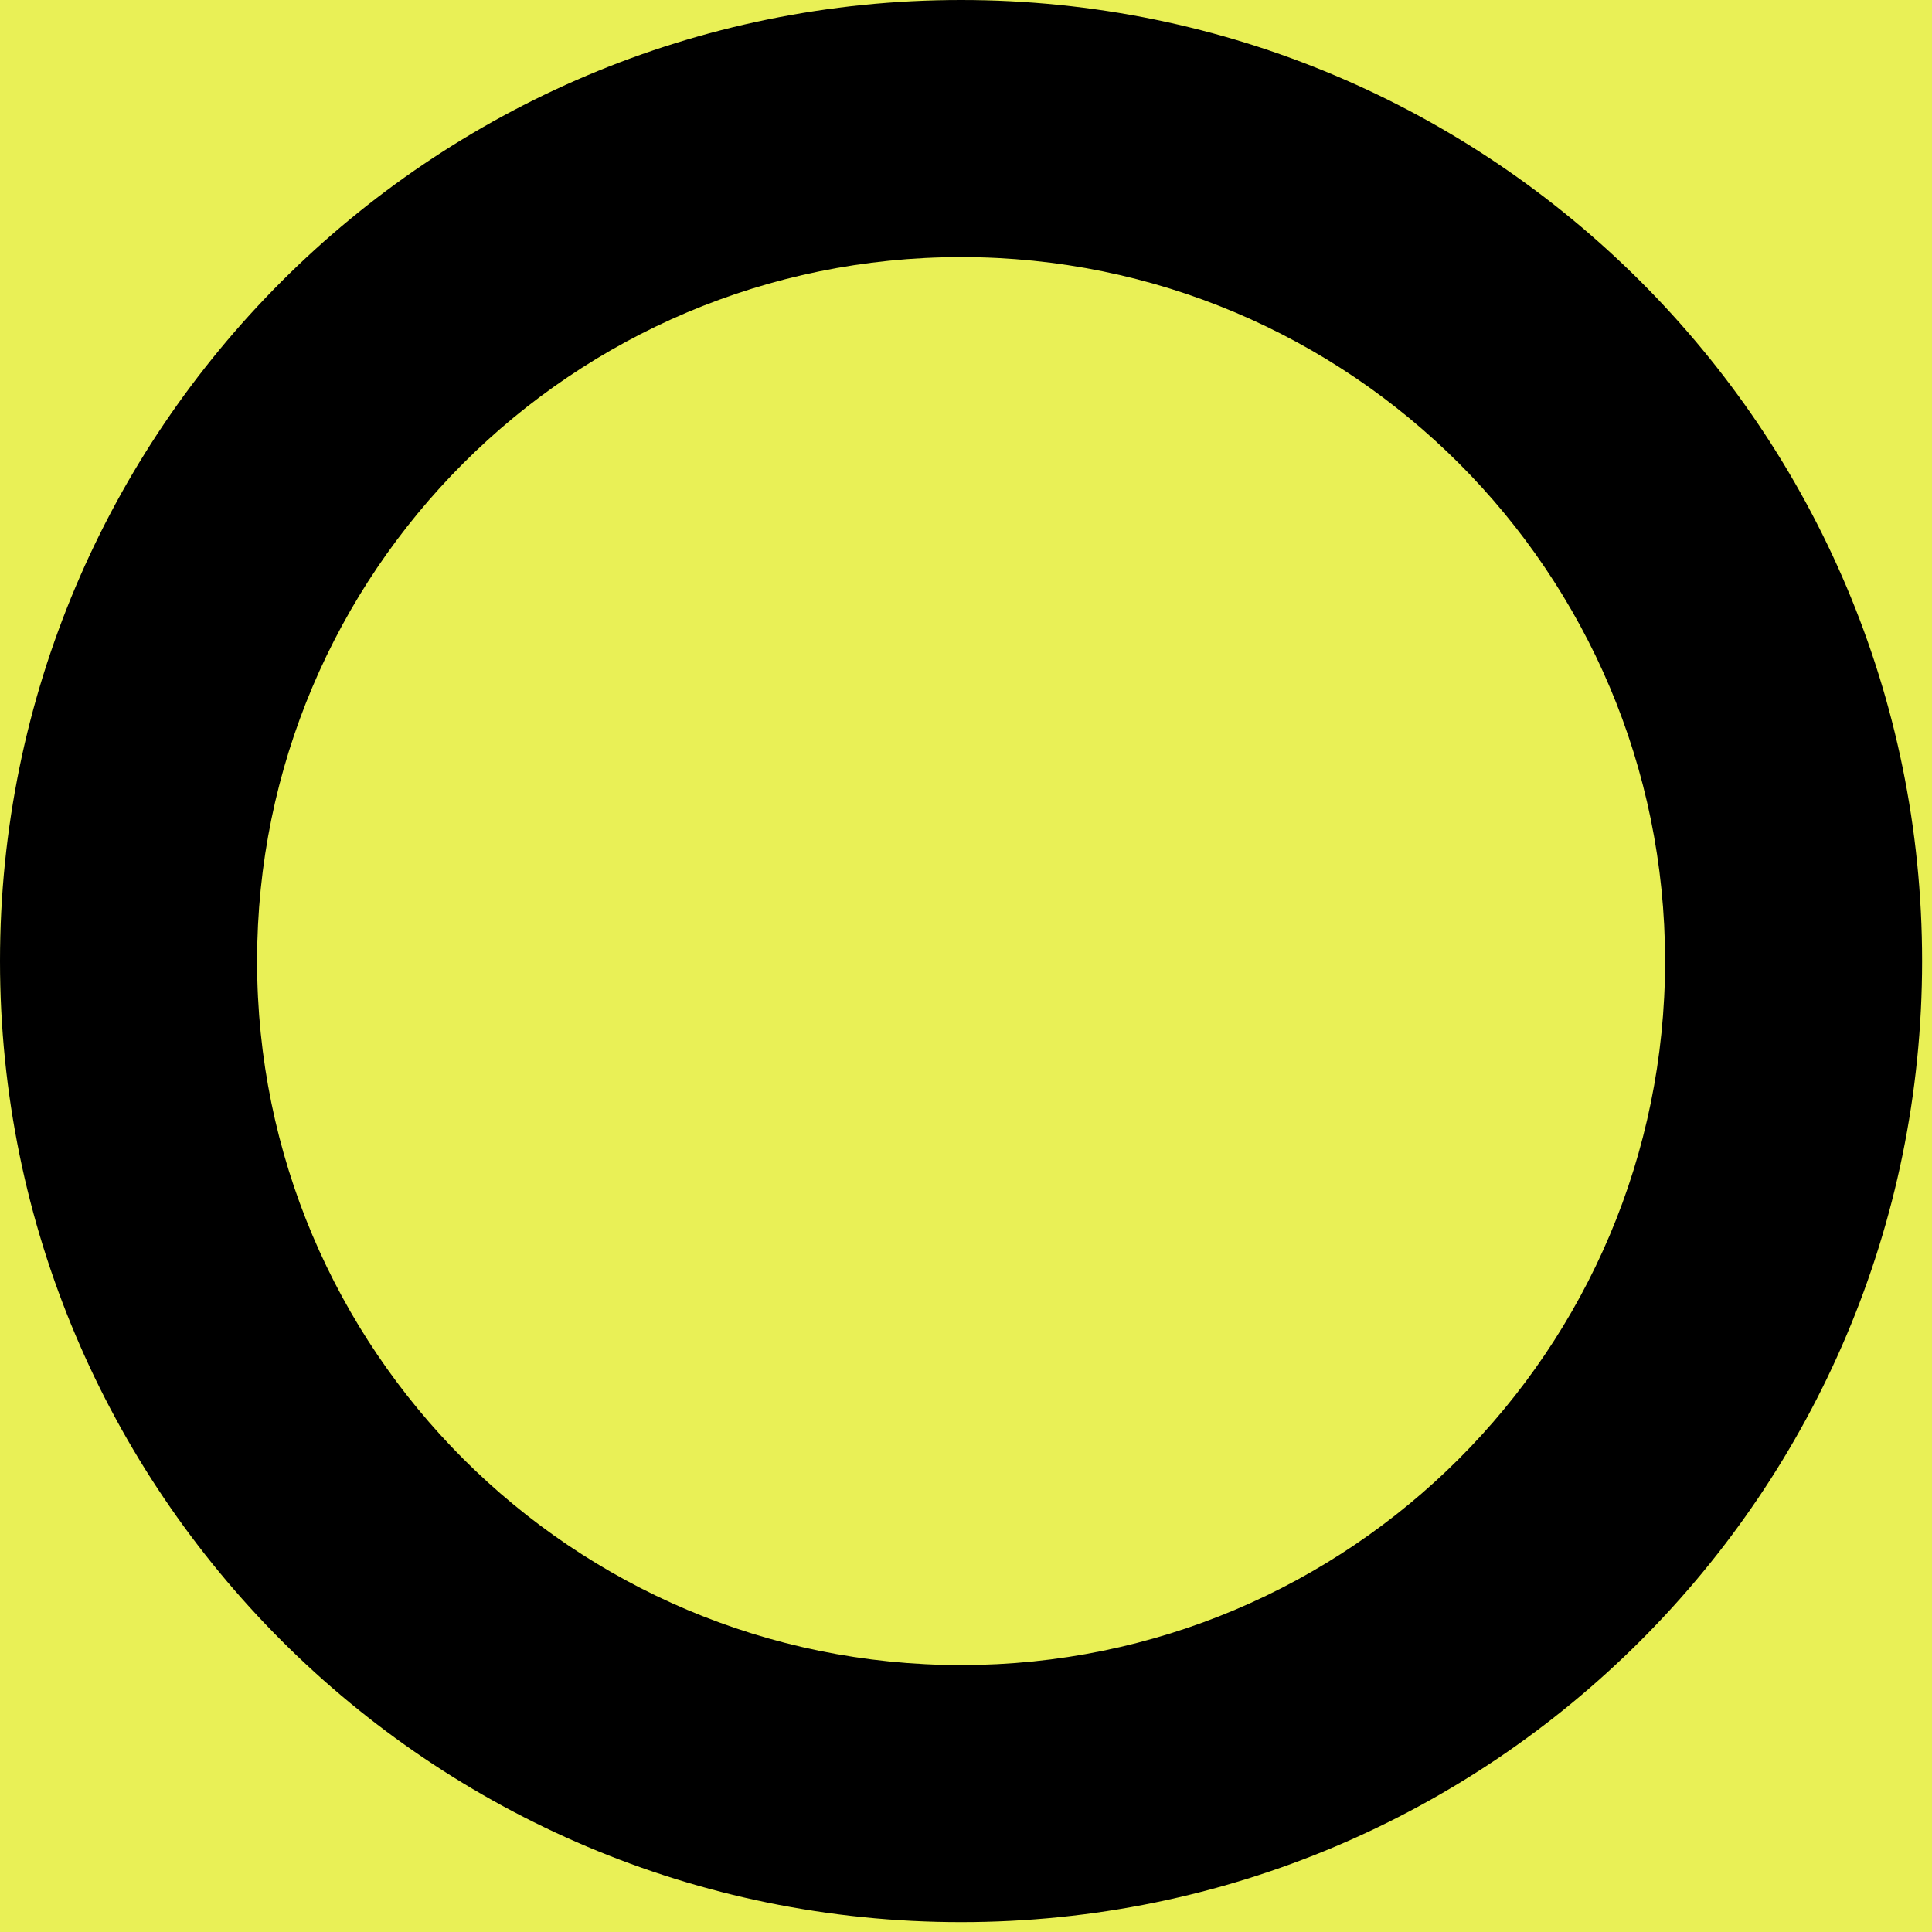
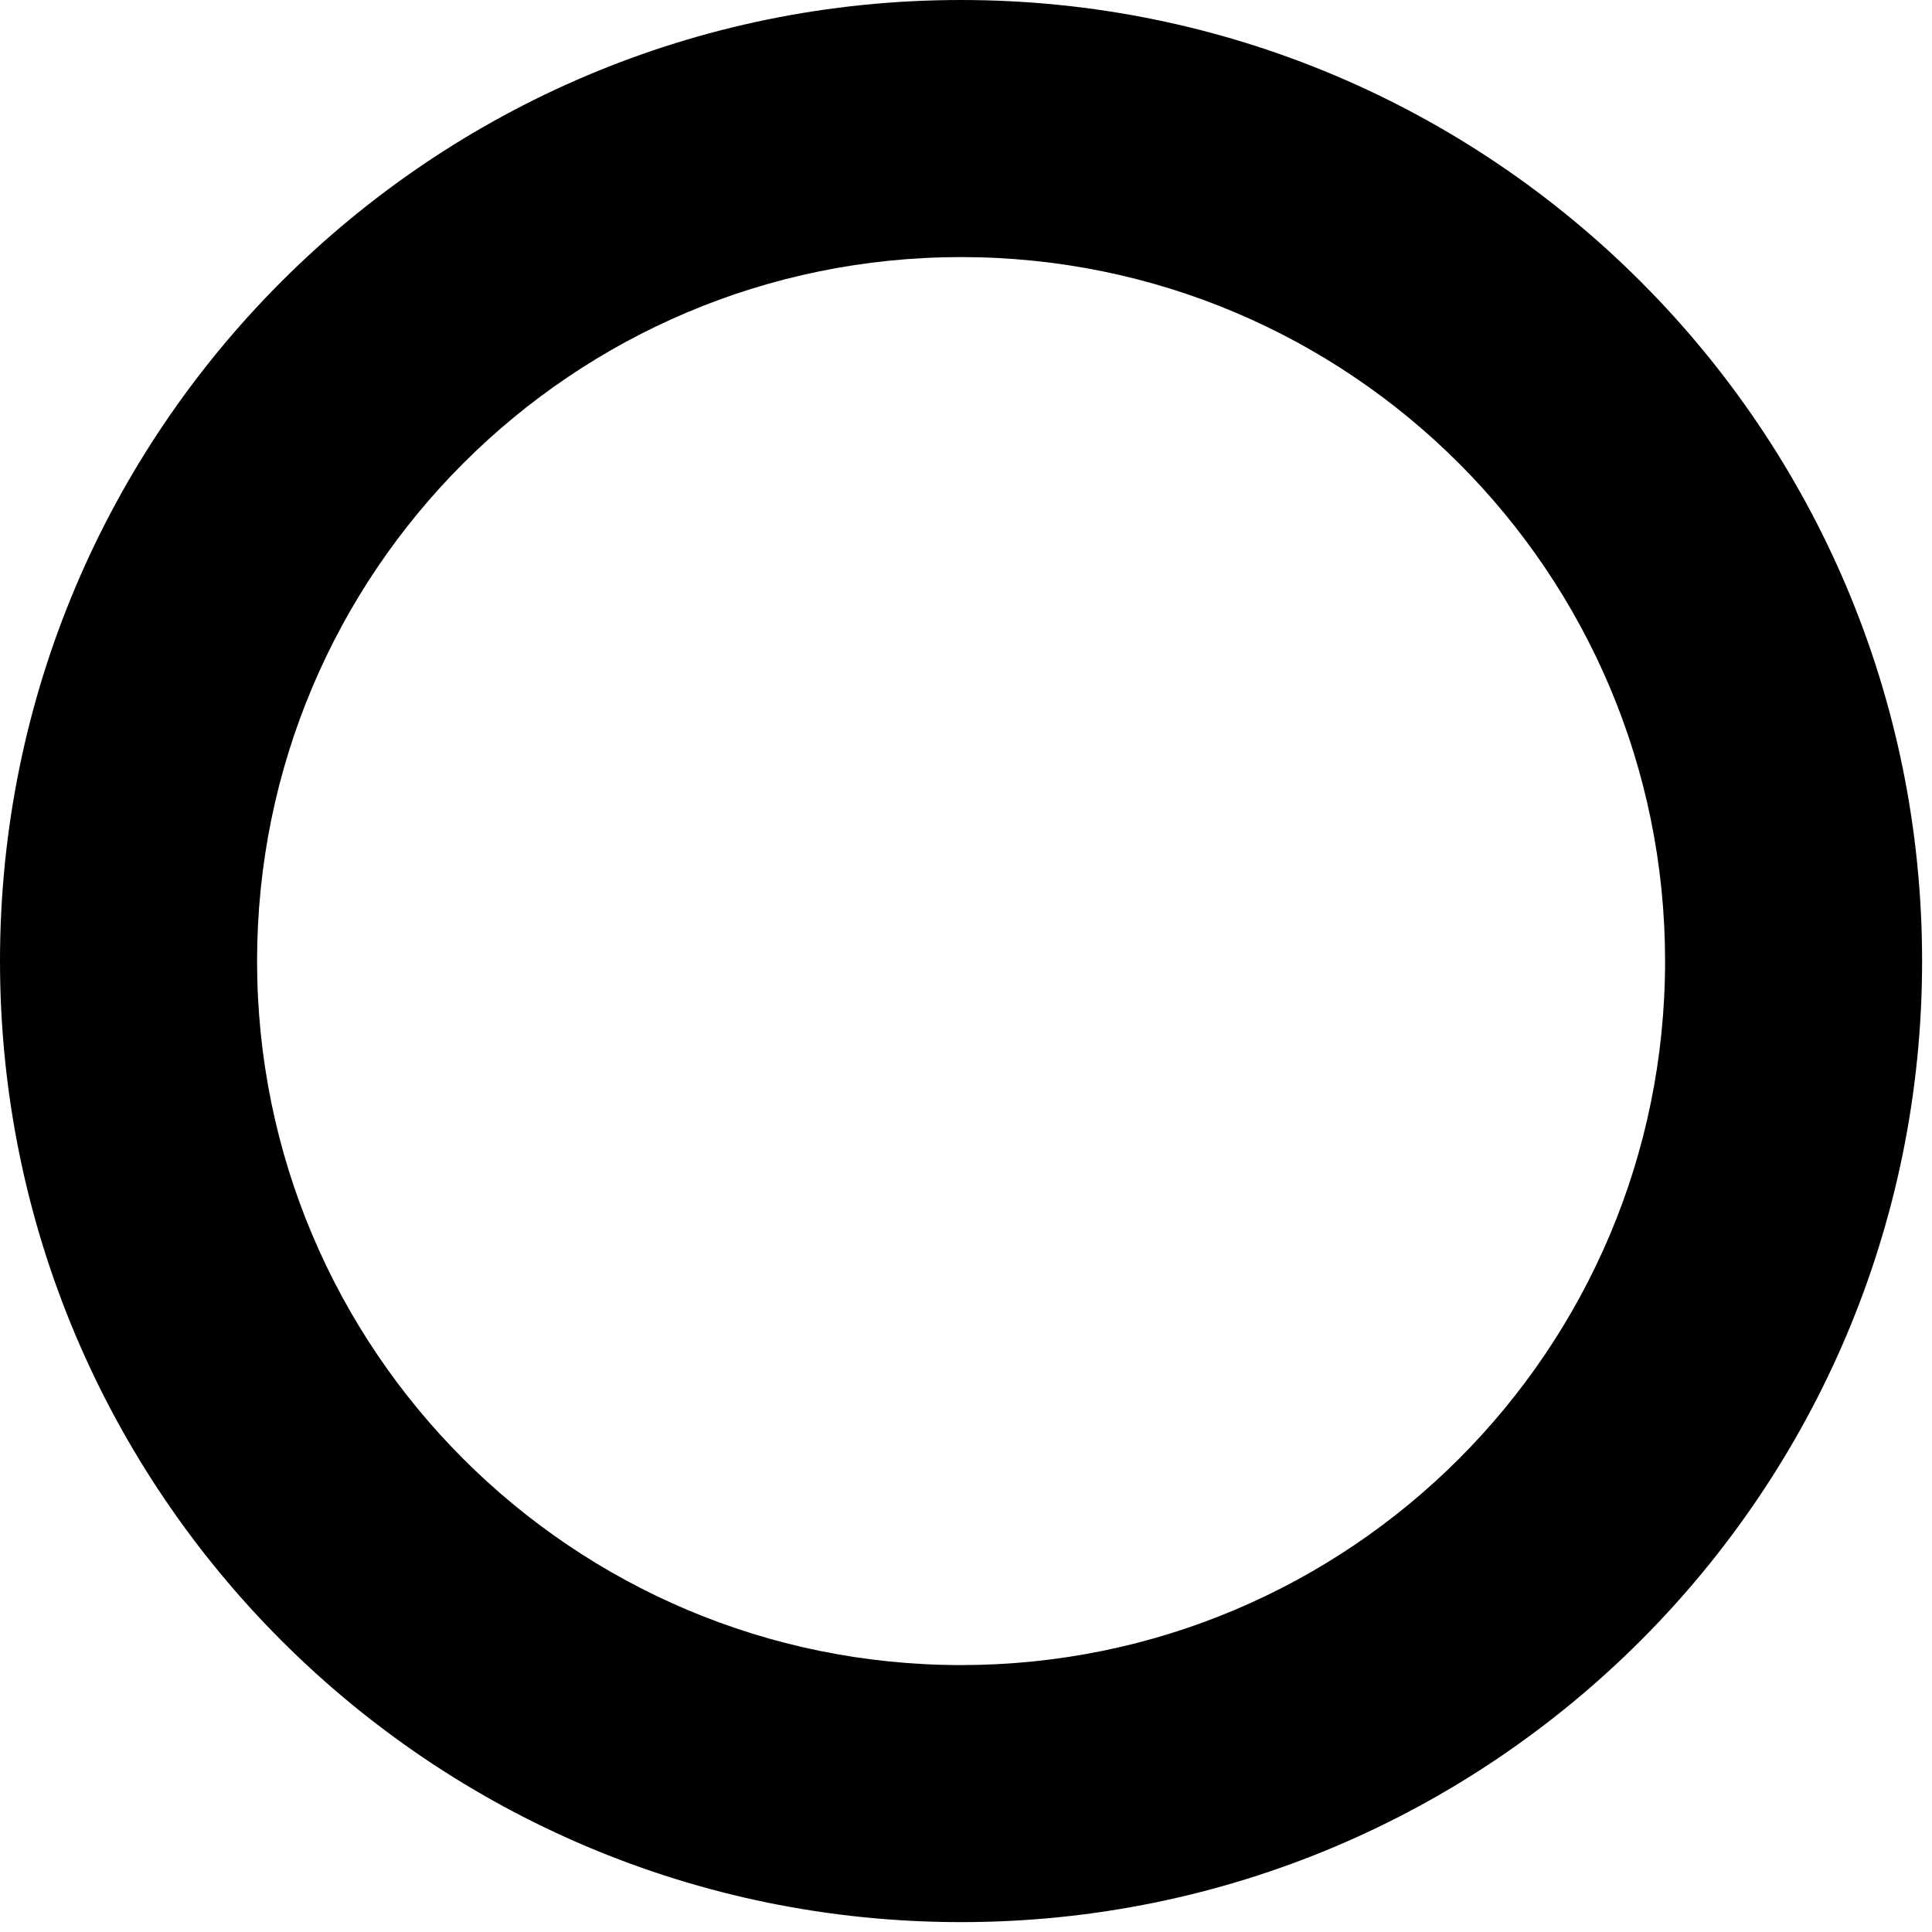
<svg xmlns="http://www.w3.org/2000/svg" width="122" height="122" viewBox="0 0 122 122" fill="none">
-   <rect width="122" height="122" fill="#F5F5F5" style="fill:#F5F5F5;fill:color(display-p3 0.961 0.961 0.961);fill-opacity:1;" />
  <g id="ë©ì¸íì´ì§">
-     <rect width="1920" height="1080" transform="translate(-653.869 -454)" fill="#E9F056" style="fill:#E9F056;fill:color(display-p3 0.914 0.941 0.337);fill-opacity:1;" />
    <g id="Frame 672">
      <path id="Subtract" d="M60.688 0C94.204 6.84732e-05 121.375 27.171 121.375 60.688C121.375 94.204 94.204 121.376 60.688 121.376C27.171 121.376 0 94.204 0 60.688C0 27.171 27.171 0 60.688 0ZM60.69 16.234C36.138 16.234 16.235 36.138 16.234 60.69C16.234 85.241 36.138 105.145 60.69 105.145C85.241 105.144 105.145 85.241 105.145 60.69C105.144 36.138 85.241 16.234 60.69 16.234Z" fill="black" style="fill:black;fill-opacity:1;" />
    </g>
  </g>
</svg>
